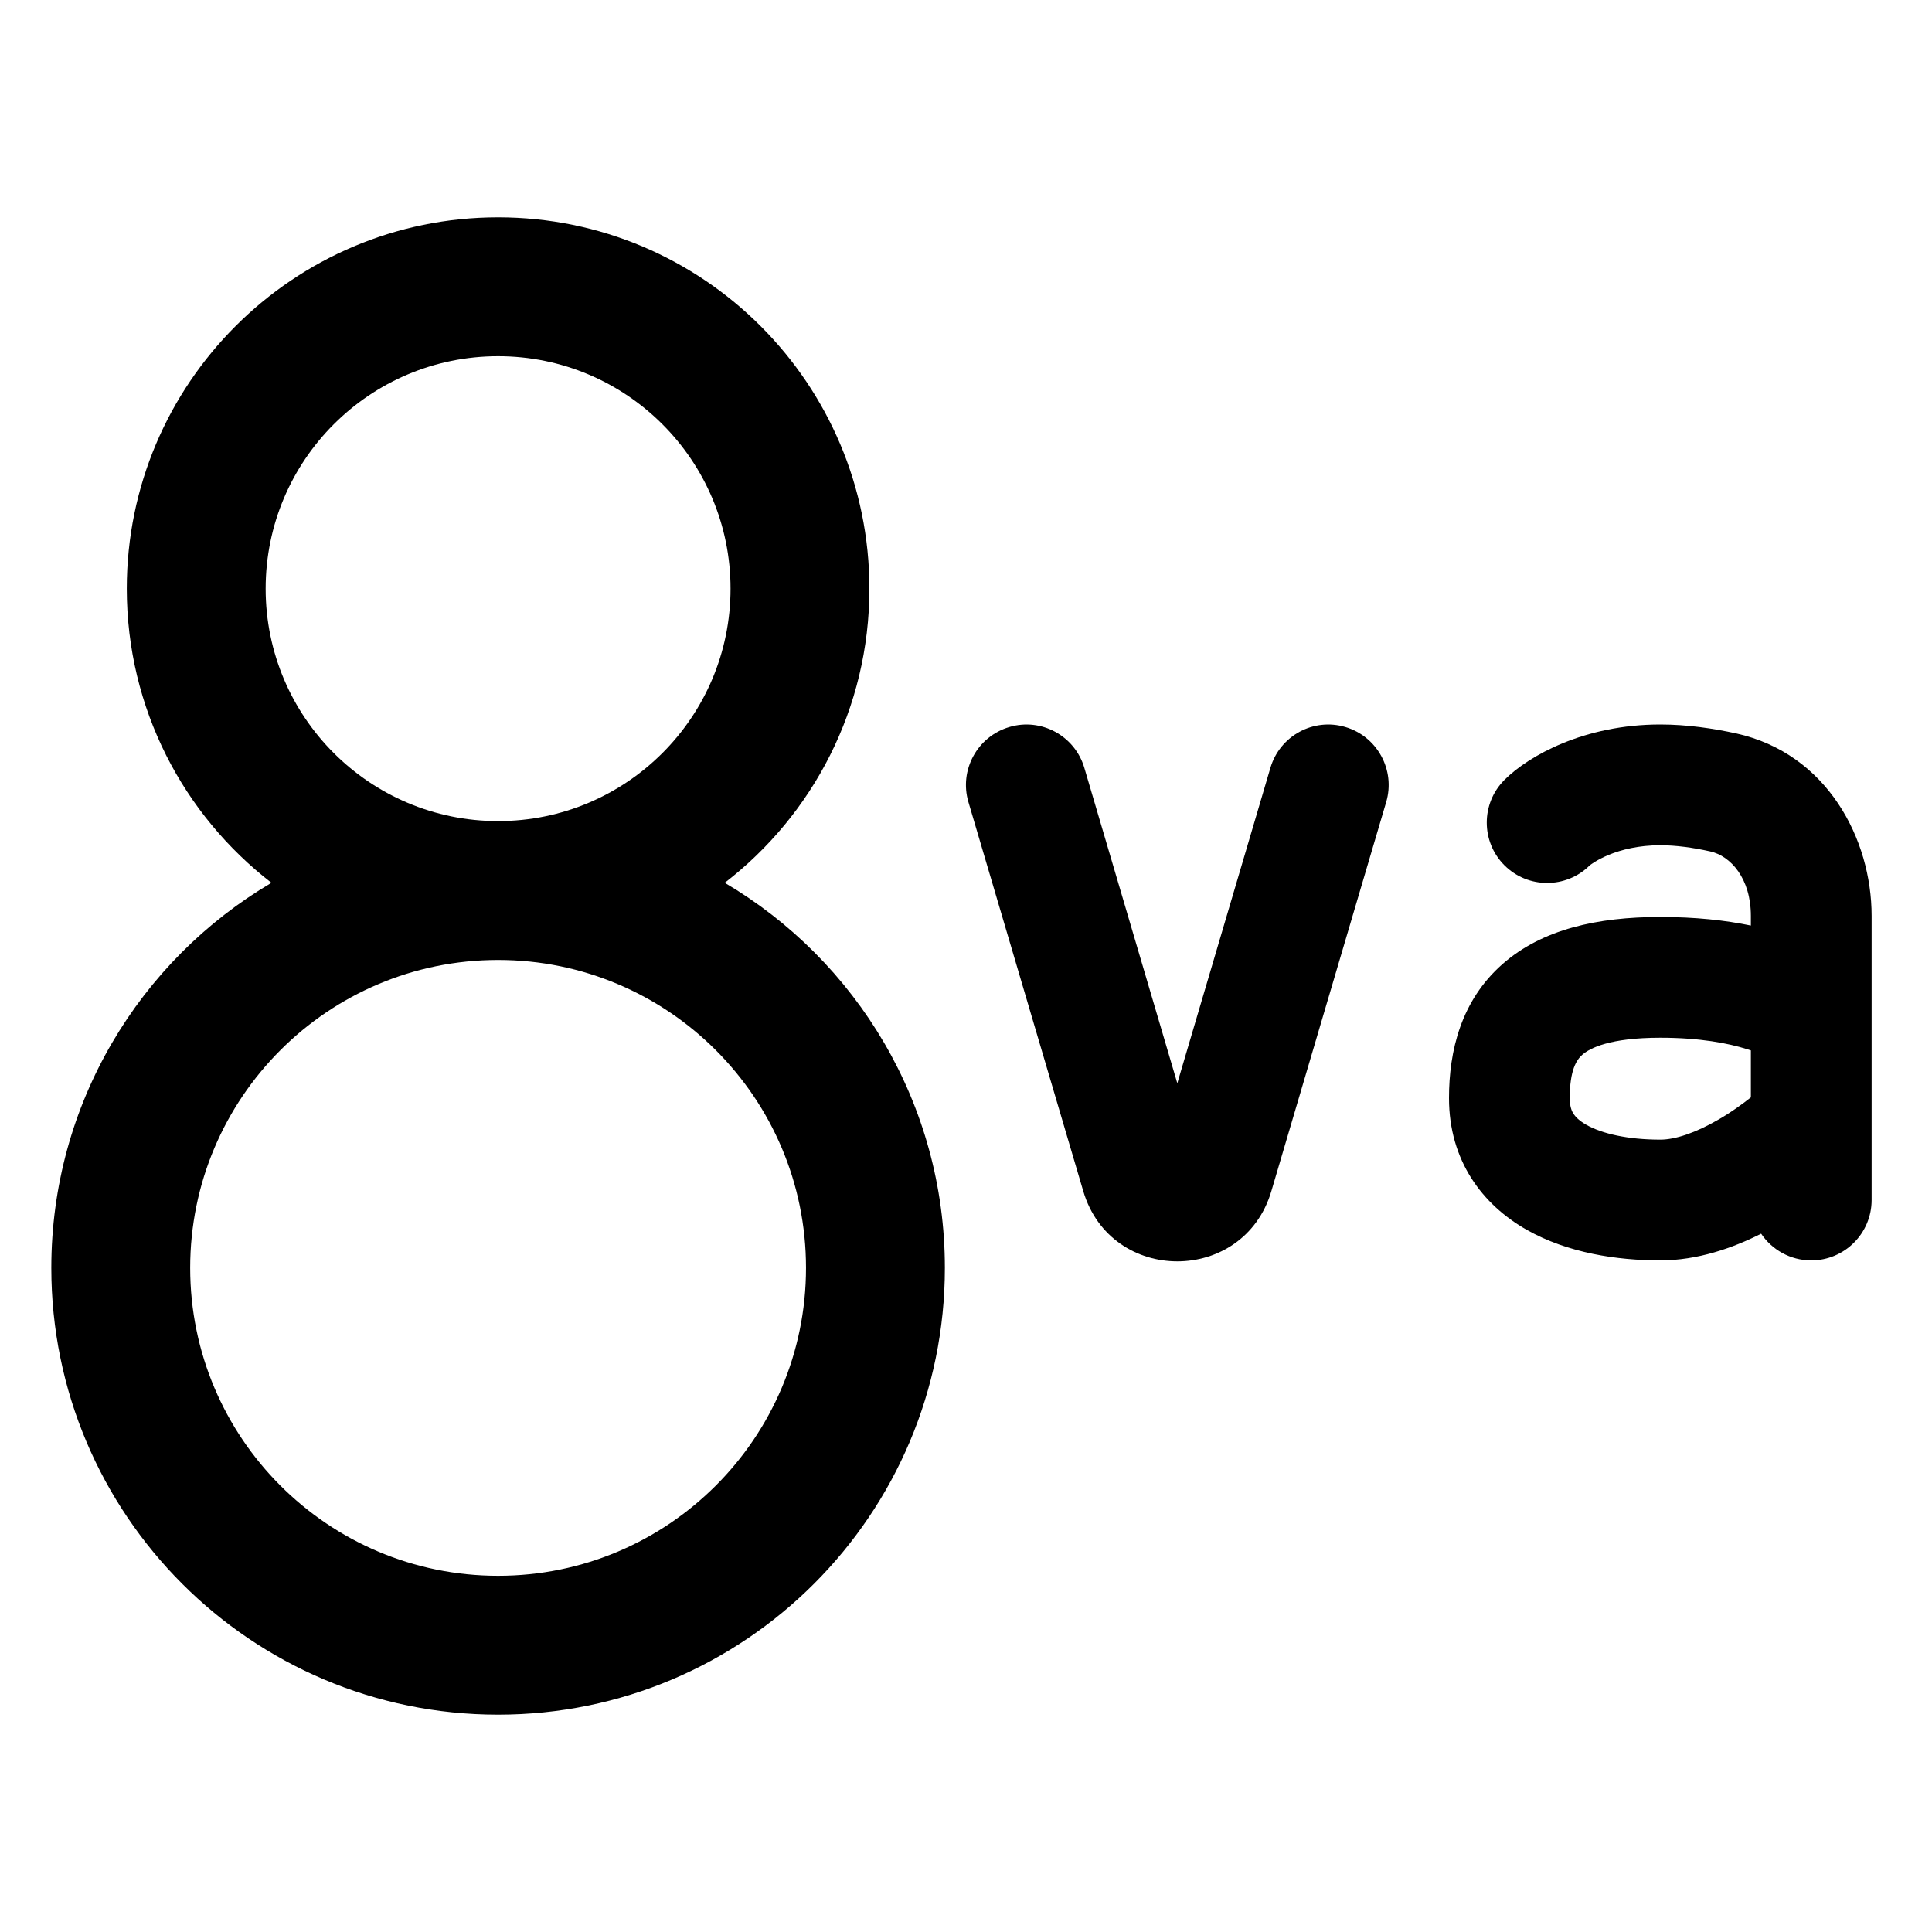
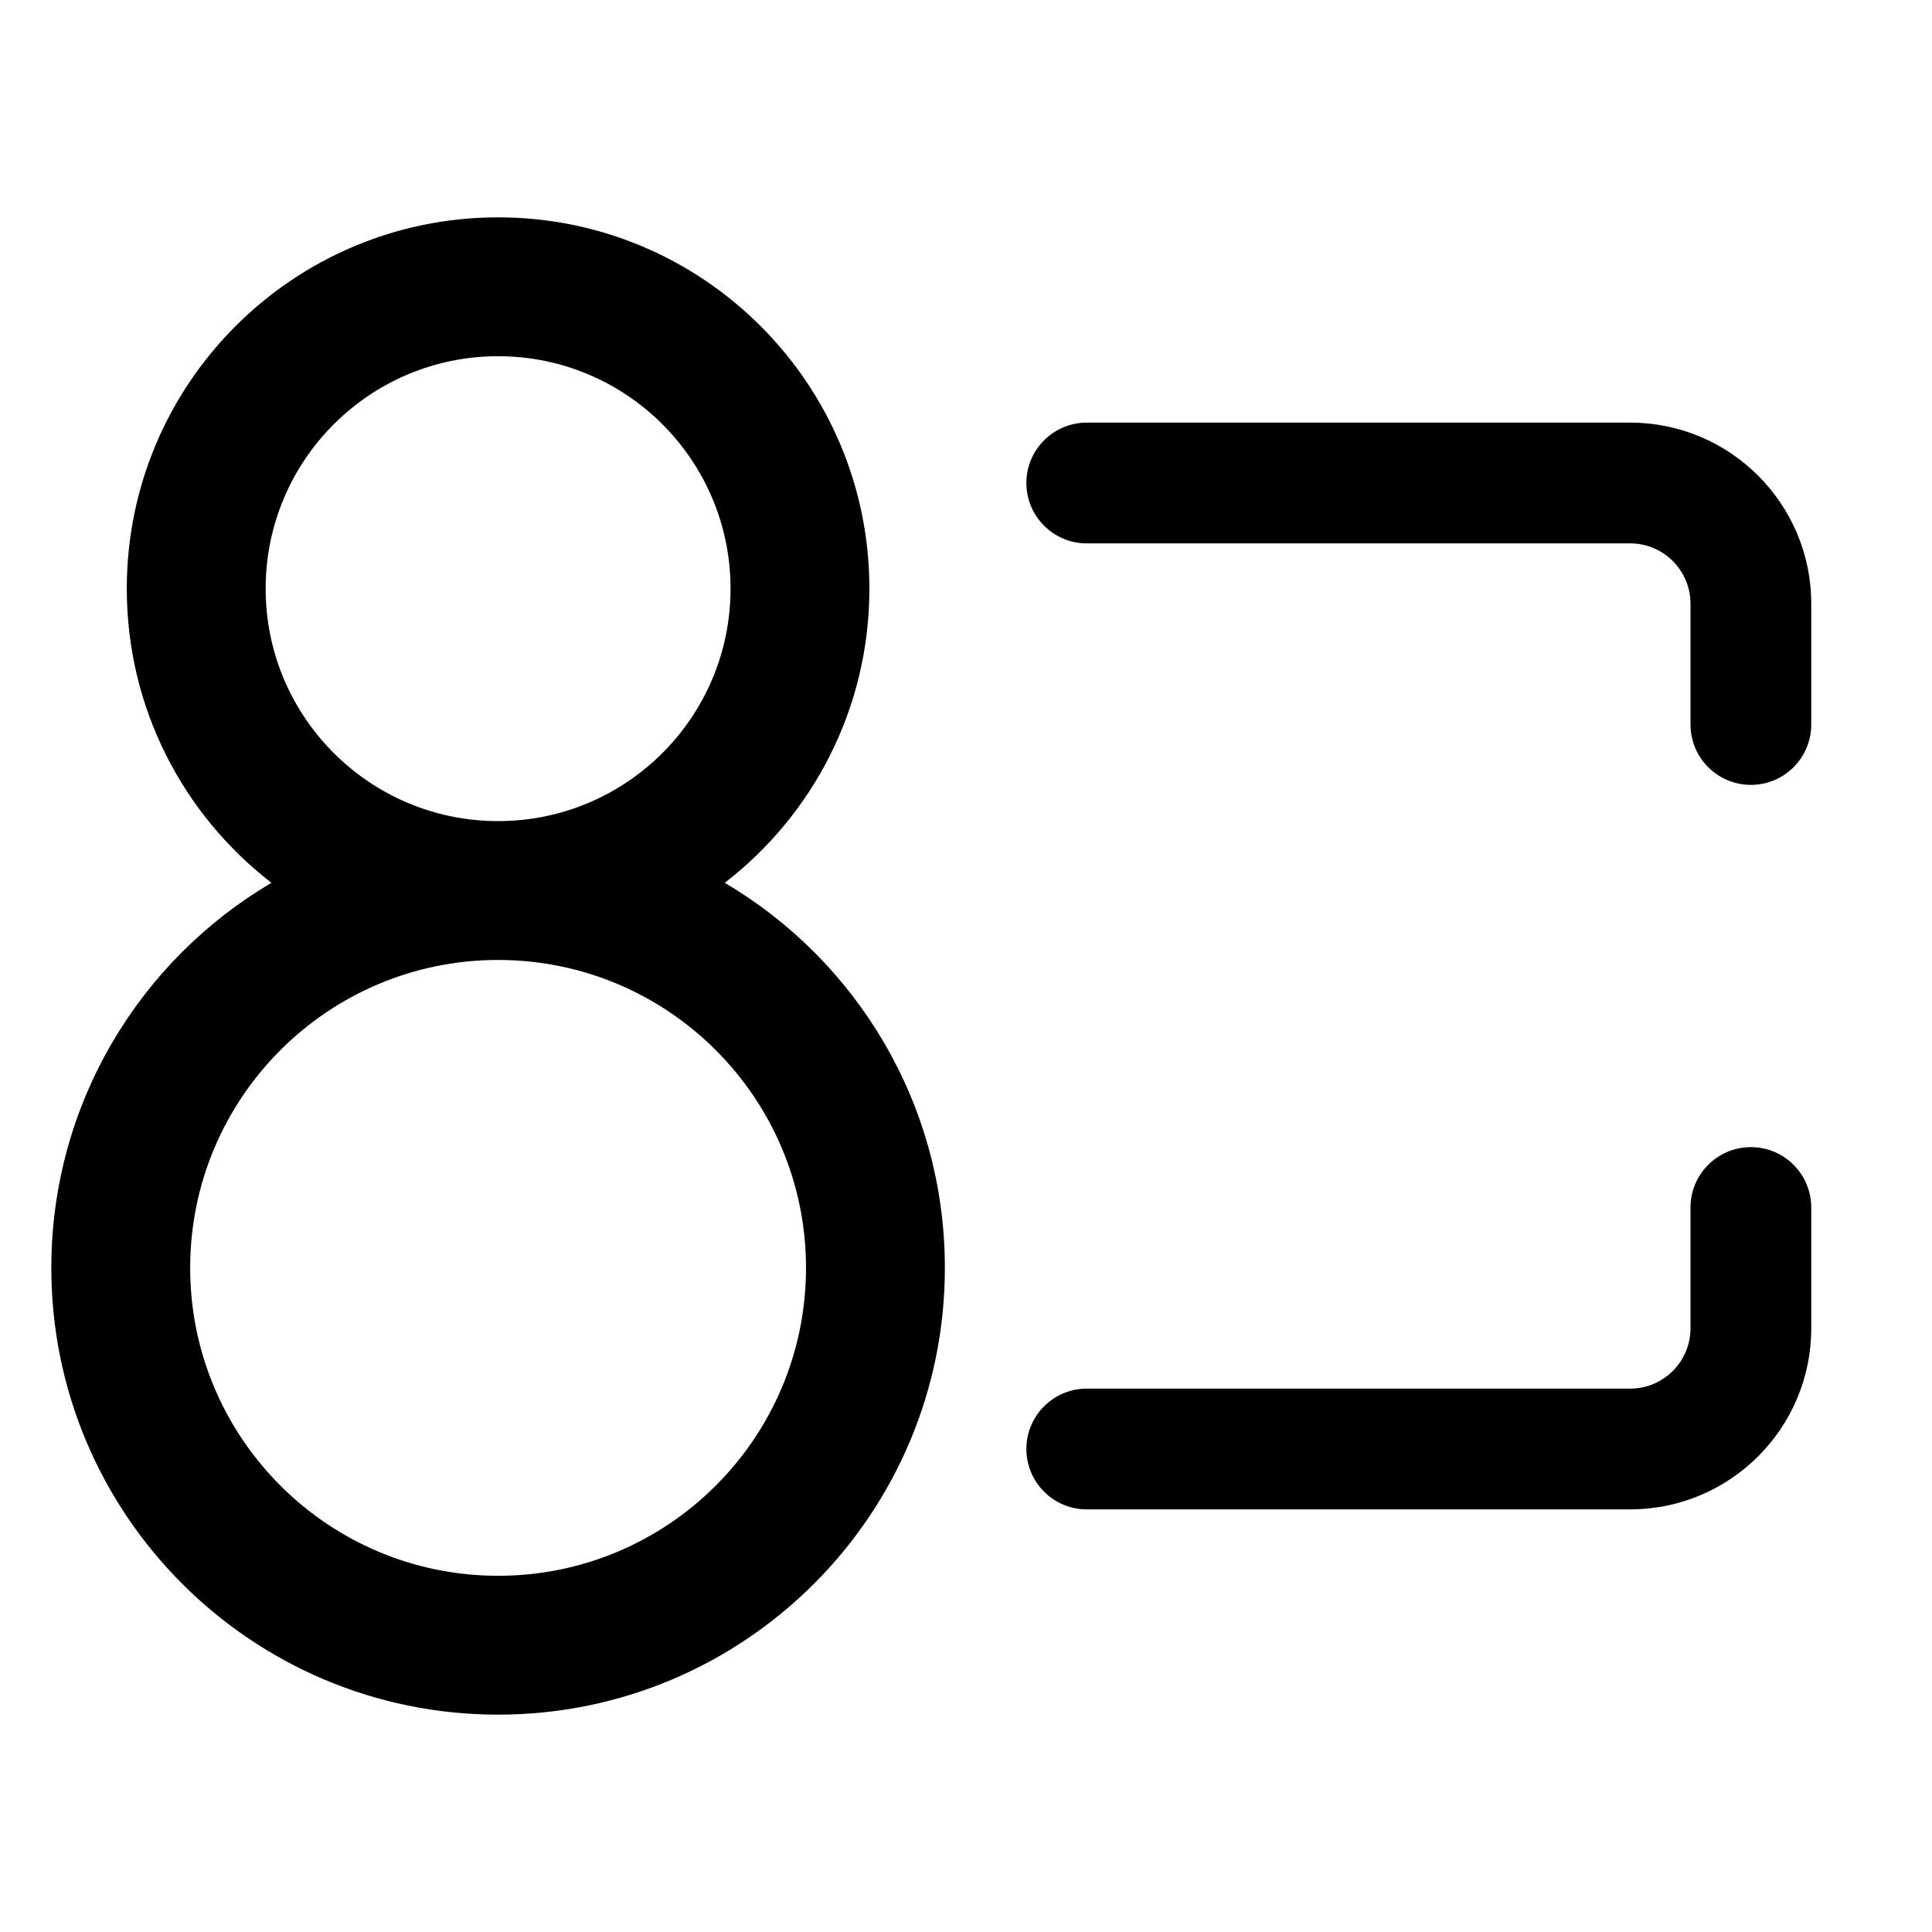
<svg xmlns="http://www.w3.org/2000/svg" width="16" height="16" viewBox="0 0 16 16">
-   <path fill-rule="evenodd" clip-rule="evenodd" d="M4.125 1.8C2.427 1.8 1.05 3.177 1.05 4.875C1.05 5.867 1.519 6.748 2.248 7.311C1.157 7.954 0.425 9.142 0.425 10.5C0.425 12.543 2.082 14.2 4.125 14.2C6.168 14.2 7.825 12.543 7.825 10.5C7.825 9.142 7.093 7.954 6.002 7.311C6.731 6.749 7.2 5.867 7.2 4.875C7.2 3.177 5.823 1.8 4.125 1.8ZM2.2 4.875C2.2 3.812 3.062 2.95 4.125 2.95C5.188 2.95 6.05 3.812 6.05 4.875C6.05 5.938 5.188 6.8 4.125 6.8C3.062 6.8 2.2 5.938 2.2 4.875ZM1.575 10.5C1.575 9.092 2.717 7.95 4.125 7.95C5.533 7.95 6.675 9.092 6.675 10.5C6.675 11.908 5.533 13.05 4.125 13.05C2.717 13.05 1.575 11.908 1.575 10.5Z" />
-   <path d="M8.98 6.359C8.902 6.094 8.623 5.942 8.359 6.021C8.094 6.099 7.942 6.377 8.02 6.642L8.971 9.864C9.2 10.64 10.3 10.64 10.529 9.864L11.48 6.642C11.558 6.377 11.406 6.099 11.142 6.021C10.877 5.942 10.599 6.094 10.521 6.359L9.75 8.971L8.98 6.359Z" />
-   <path fill-rule="evenodd" clip-rule="evenodd" d="M12.459 7.166C12.654 7.361 12.971 7.361 13.166 7.166L13.167 7.165C13.176 7.159 13.226 7.12 13.322 7.08C13.426 7.037 13.57 7 13.75 7C13.878 7 14.019 7.019 14.163 7.051C14.332 7.088 14.5 7.274 14.5 7.585V7.665C14.288 7.621 14.039 7.594 13.75 7.594C13.23 7.594 12.772 7.695 12.443 7.984C12.099 8.287 12 8.703 12 9.094C12 9.613 12.277 9.977 12.644 10.185C12.983 10.377 13.392 10.438 13.75 10.438C14.058 10.438 14.349 10.336 14.585 10.217C14.675 10.35 14.827 10.438 15 10.438C15.276 10.438 15.5 10.214 15.5 9.938V7.585C15.5 6.95 15.134 6.242 14.379 6.074C14.186 6.032 13.97 6 13.75 6C13.12 6 12.659 6.259 12.459 6.459C12.264 6.654 12.264 6.971 12.459 7.166ZM14.466 8.688C14.478 8.692 14.489 8.695 14.5 8.699V9.088C14.425 9.147 14.334 9.213 14.233 9.271C14.042 9.382 13.873 9.438 13.75 9.438C13.483 9.438 13.267 9.389 13.137 9.315C13.077 9.281 13.047 9.248 13.03 9.223C13.016 9.2 13 9.163 13 9.094C13 8.86 13.057 8.776 13.104 8.735C13.166 8.68 13.332 8.594 13.75 8.594C14.079 8.594 14.314 8.64 14.466 8.688Z" />
+   <path fill-rule="evenodd" clip-rule="evenodd" d="M2.2 4.875C2.2 3.812 3.062 2.95 4.125 2.95C5.188 2.95 6.05 3.812 6.05 4.875C6.05 5.938 5.188 6.8 4.125 6.8C3.062 6.8 2.2 5.938 2.2 4.875ZM4.125 1.8C2.427 1.8 1.05 3.177 1.05 4.875C1.05 5.867 1.519 6.748 2.248 7.311C1.157 7.954 0.425 9.142 0.425 10.5C0.425 12.543 2.082 14.2 4.125 14.2C6.168 14.2 7.825 12.543 7.825 10.5C7.825 9.142 7.093 7.954 6.002 7.311C6.731 6.749 7.2 5.867 7.2 4.875C7.2 3.177 5.823 1.8 4.125 1.8ZM1.575 10.5C1.575 9.092 2.717 7.95 4.125 7.95C5.533 7.95 6.675 9.092 6.675 10.5C6.675 11.908 5.533 13.05 4.125 13.05C2.717 13.05 1.575 11.908 1.575 10.5Z" />
+   <path fill-rule="evenodd" clip-rule="evenodd" d="M8.5 4C8.5 3.724 8.724 3.5 9 3.5H13.5C14.328 3.5 15 4.172 15 5V6C15 6.276 14.776 6.5 14.5 6.5C14.224 6.5 14 6.276 14 6V5C14 4.724 13.776 4.5 13.5 4.5H9C8.724 4.5 8.5 4.276 8.5 4Z" />
+   <path fill-rule="evenodd" clip-rule="evenodd" d="M14.5 9.5C14.776 9.5 15 9.724 15 10V11C15 11.828 14.328 12.5 13.5 12.5H9C8.724 12.5 8.5 12.276 8.5 12C8.5 11.724 8.724 11.5 9 11.5H13.5C13.776 11.5 14 11.276 14 11V10C14 9.724 14.224 9.5 14.5 9.5Z" />
</svg>
